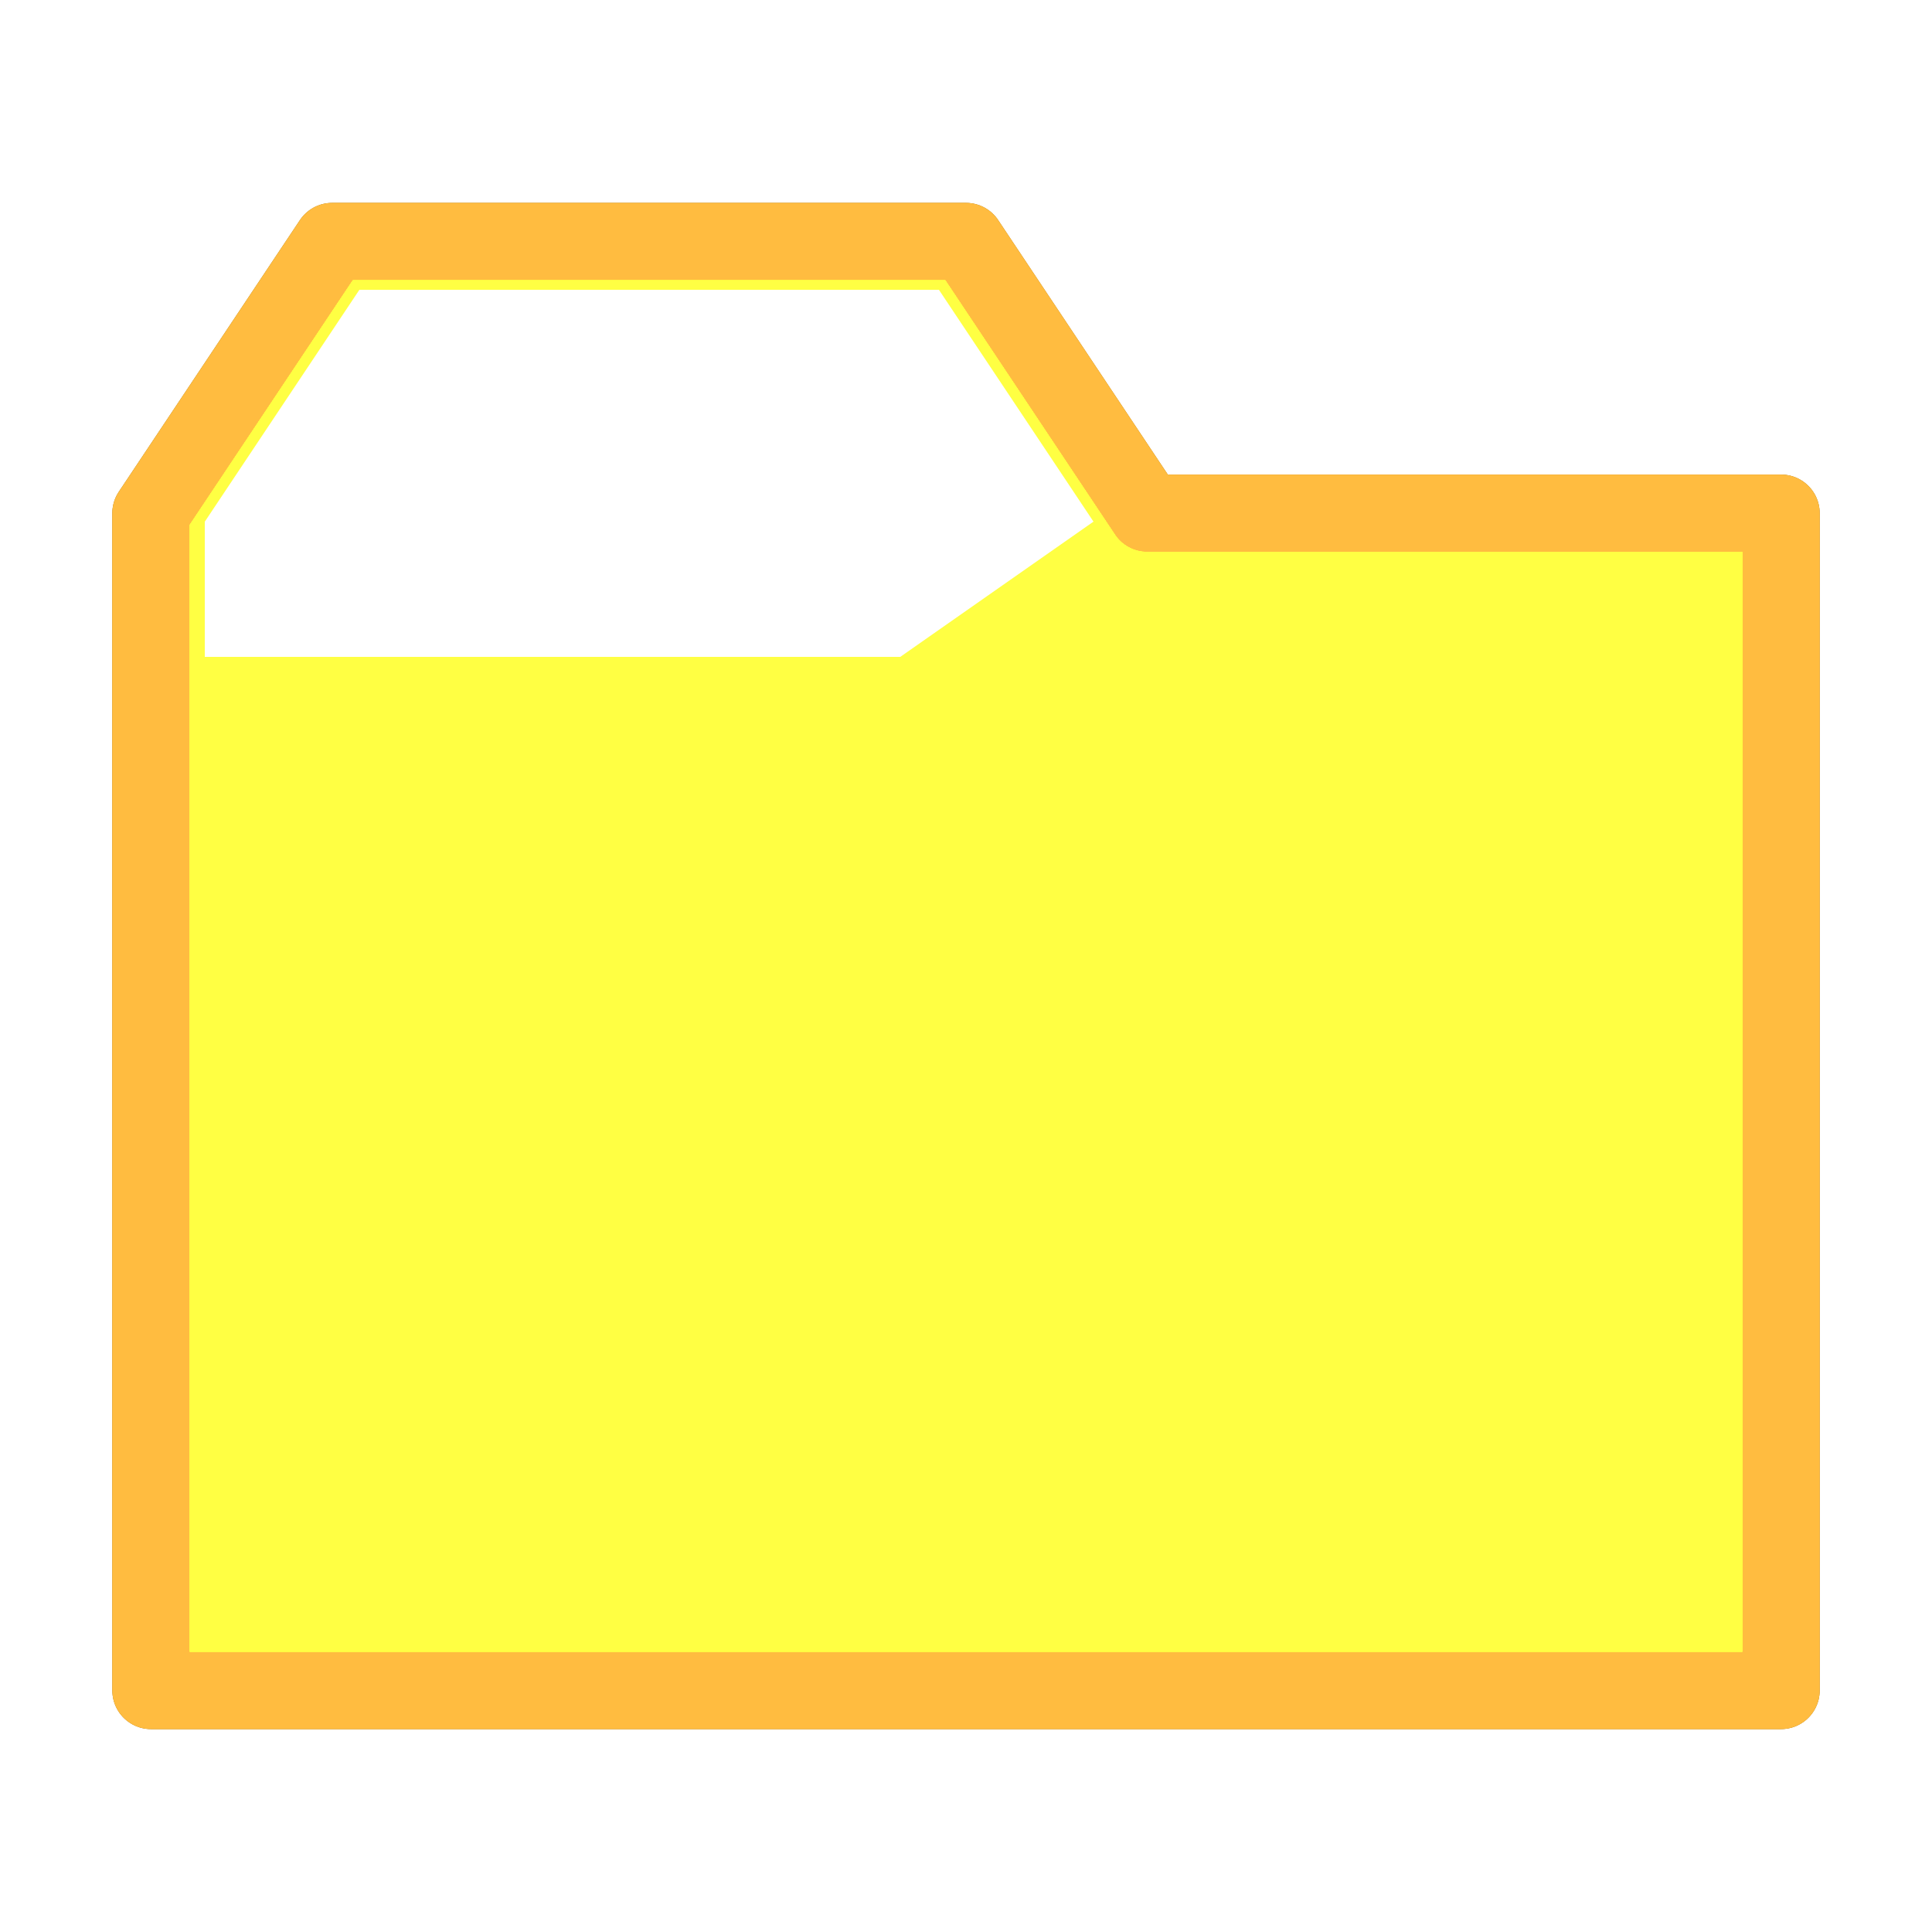
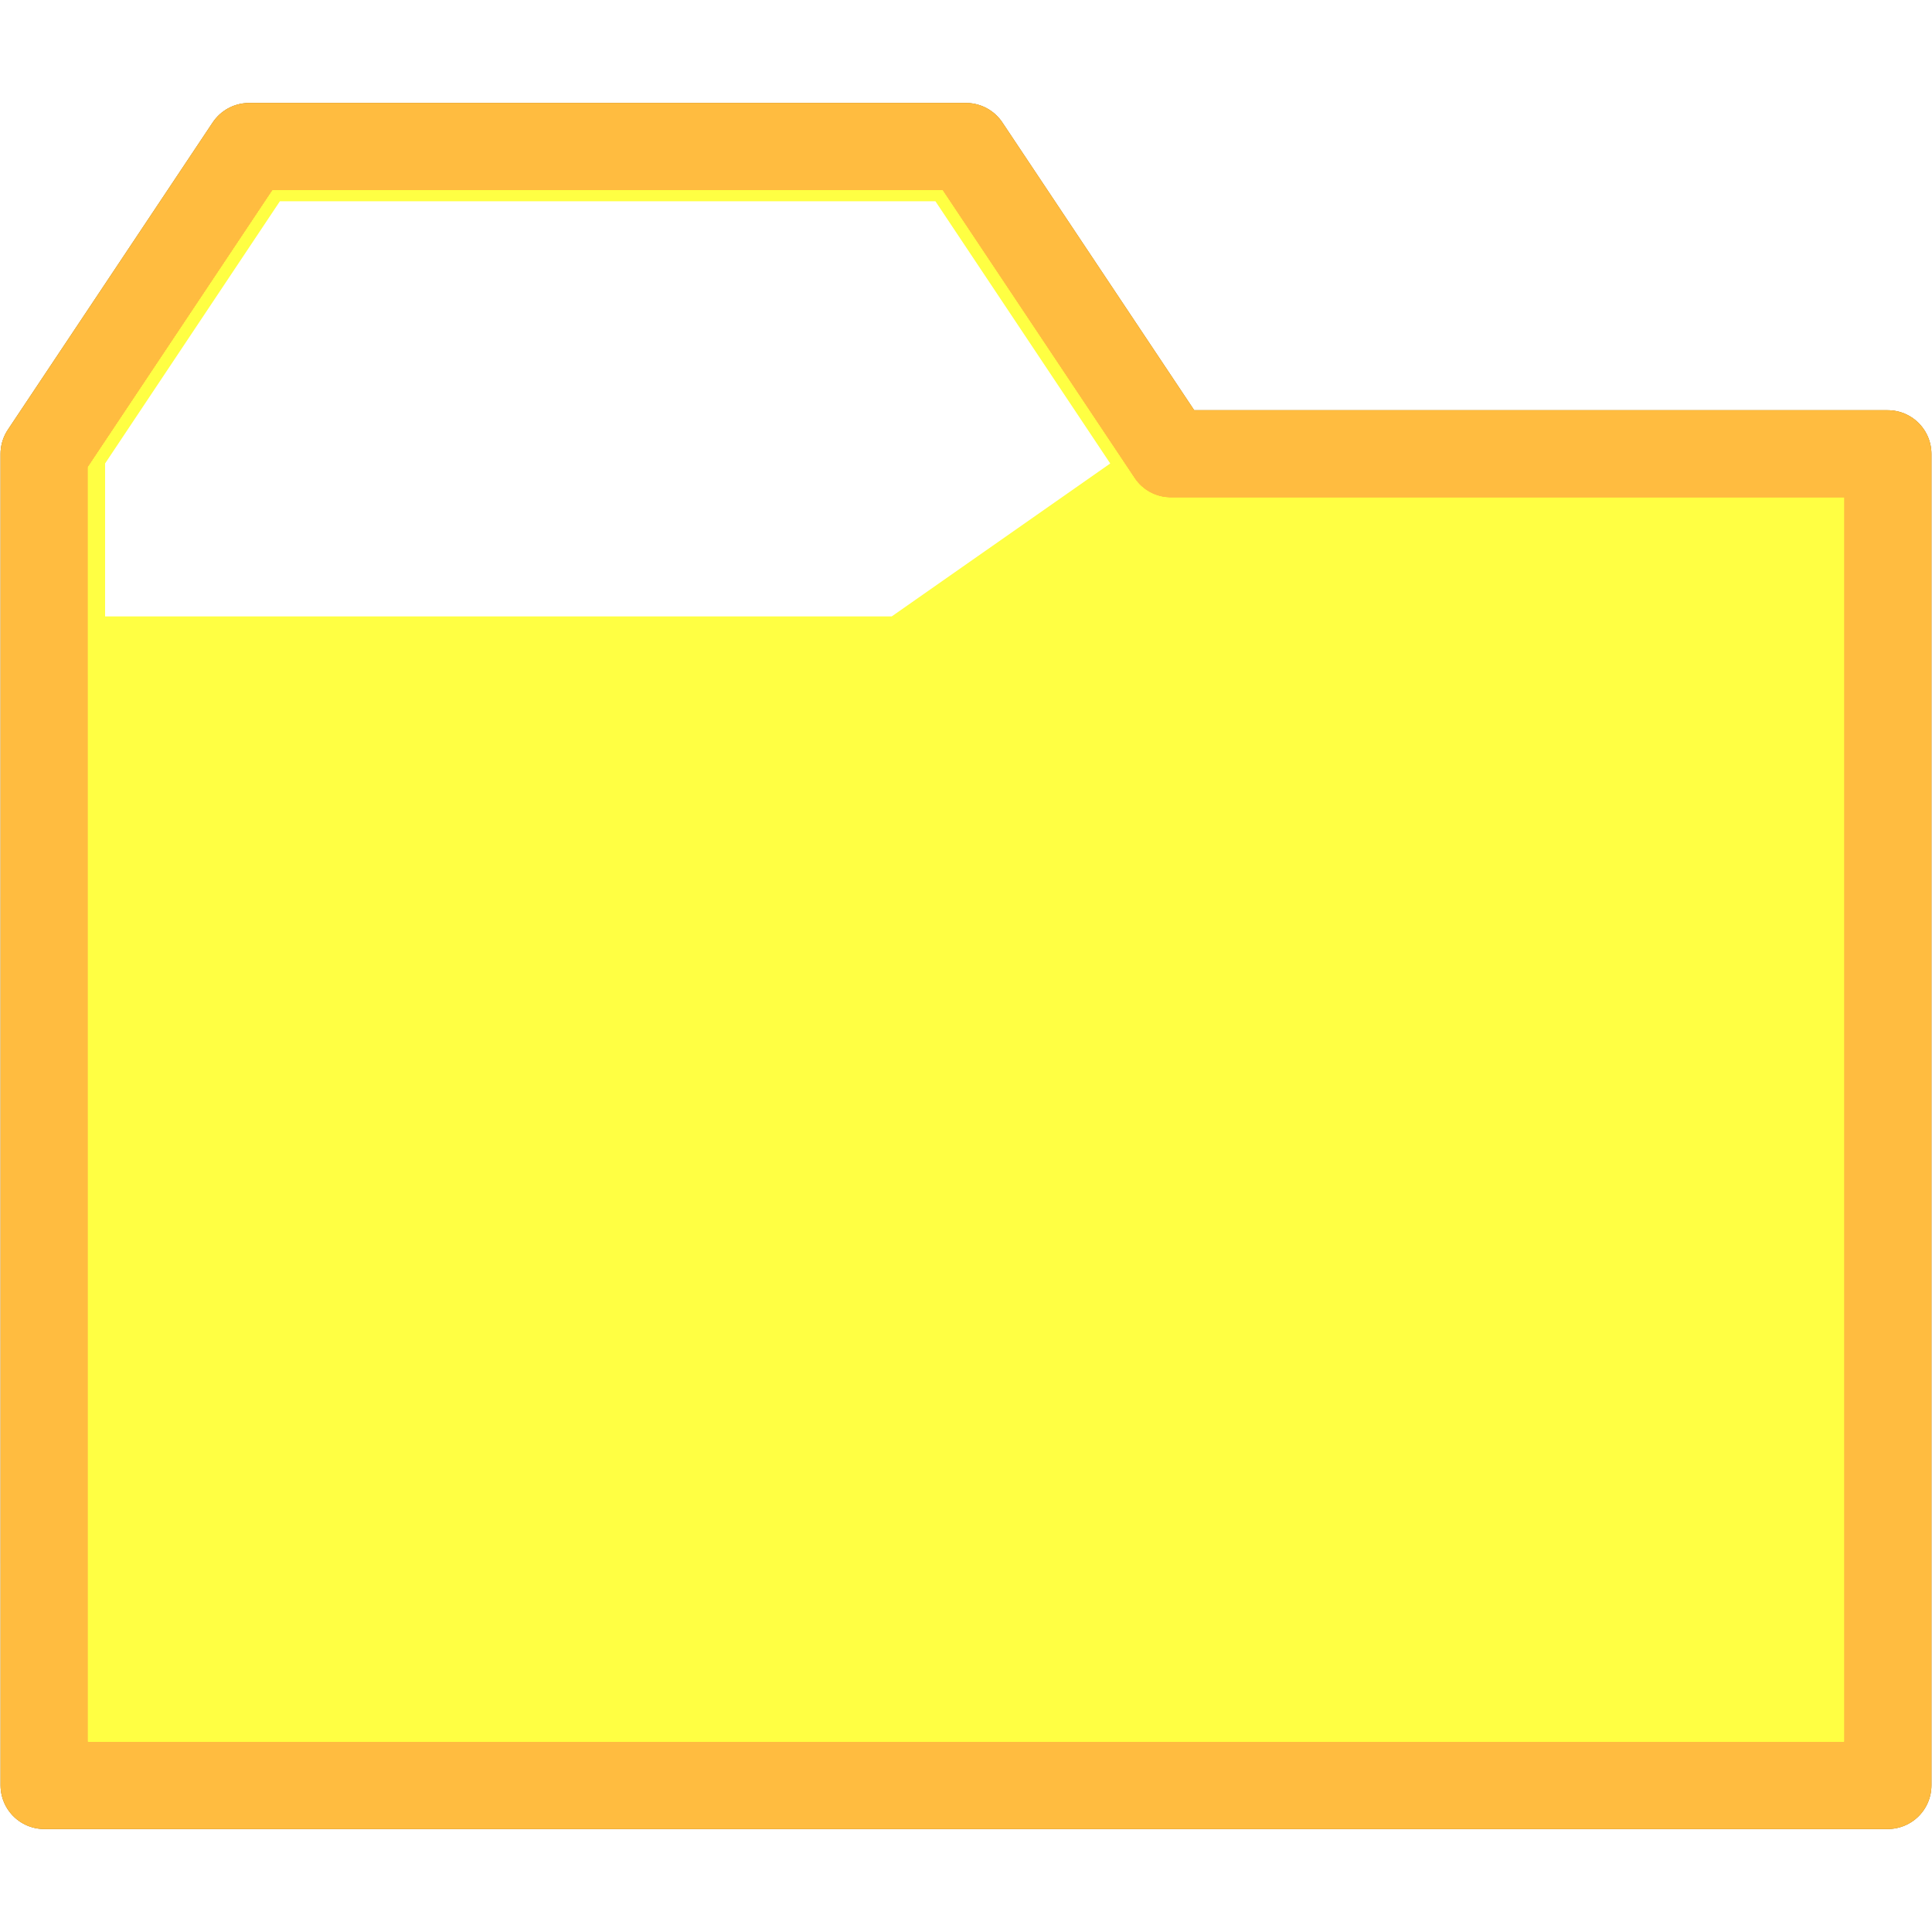
<svg xmlns="http://www.w3.org/2000/svg" height="100" viewBox="0 0 100 100" width="100">
  <filter color-interpolation-filters="sRGB" id="light">
    <feColorMatrix values="1 0 0 0.25 -0 0 1 0 0.25 -0 0 0 1 0.25 -0 0 0 0 1 0" />
  </filter>
-   <path d="m7.815 87.498h84.371v-60.934h-32.811l-9.375-14.062h-32.811l-9.375 14.062z" fill="#fff803" fill-rule="evenodd" filter="url(#light)" stroke="#bf7c00" stroke-linejoin="round" stroke-width="4" />
-   <path d="m10.6 34h36l10-7-8-12h-30l-8 12z" fill="#fdffcc" filter="url(#light)" stroke-width=".847" />
-   <path d="m7.815 87.498h84.371v-60.934h-32.811l-9.375-14.062h-32.811l-9.375 14.062z" fill="#fff803" fill-rule="evenodd" filter="url(#light)" stroke="#bf7c00" stroke-linejoin="round" stroke-width="4" />
-   <path d="m10.6 34h36l10-7-8-12h-30l-8 12z" fill="#fdffcc" filter="url(#light)" stroke-width=".847" />
+   <g filter="url(#light)" transform="translate(-.570895 .510333)">
+     <path d="m2.862 91.897h95.417v-68.912h-37.107l-10.602-15.903h-37.107l-10.602 15.903z" fill="#fff803" fill-rule="evenodd" stroke="#bf7c00" stroke-linejoin="round" stroke-width="4.524" />
+     <path d="m6.012 31.395h40.713l11.309-7.916-9.047-13.571h-33.928l-9.047 13.571z" fill="#fdffcc" stroke-width=".958" />
+   </g>
+   <g filter="url(#light)" transform="translate(-.570895 .510333)">
+     <path d="m2.862 91.897h95.417v-68.912h-37.107l-10.602-15.903h-37.107l-10.602 15.903z" fill="#fff803" fill-rule="evenodd" stroke="#bf7c00" stroke-linejoin="round" stroke-width="4.524" />
+     <path d="m6.012 31.395h40.713l11.309-7.916-9.047-13.571h-33.928l-9.047 13.571z" fill="#fdffcc" stroke-width=".958" />
+   </g>
</svg>
